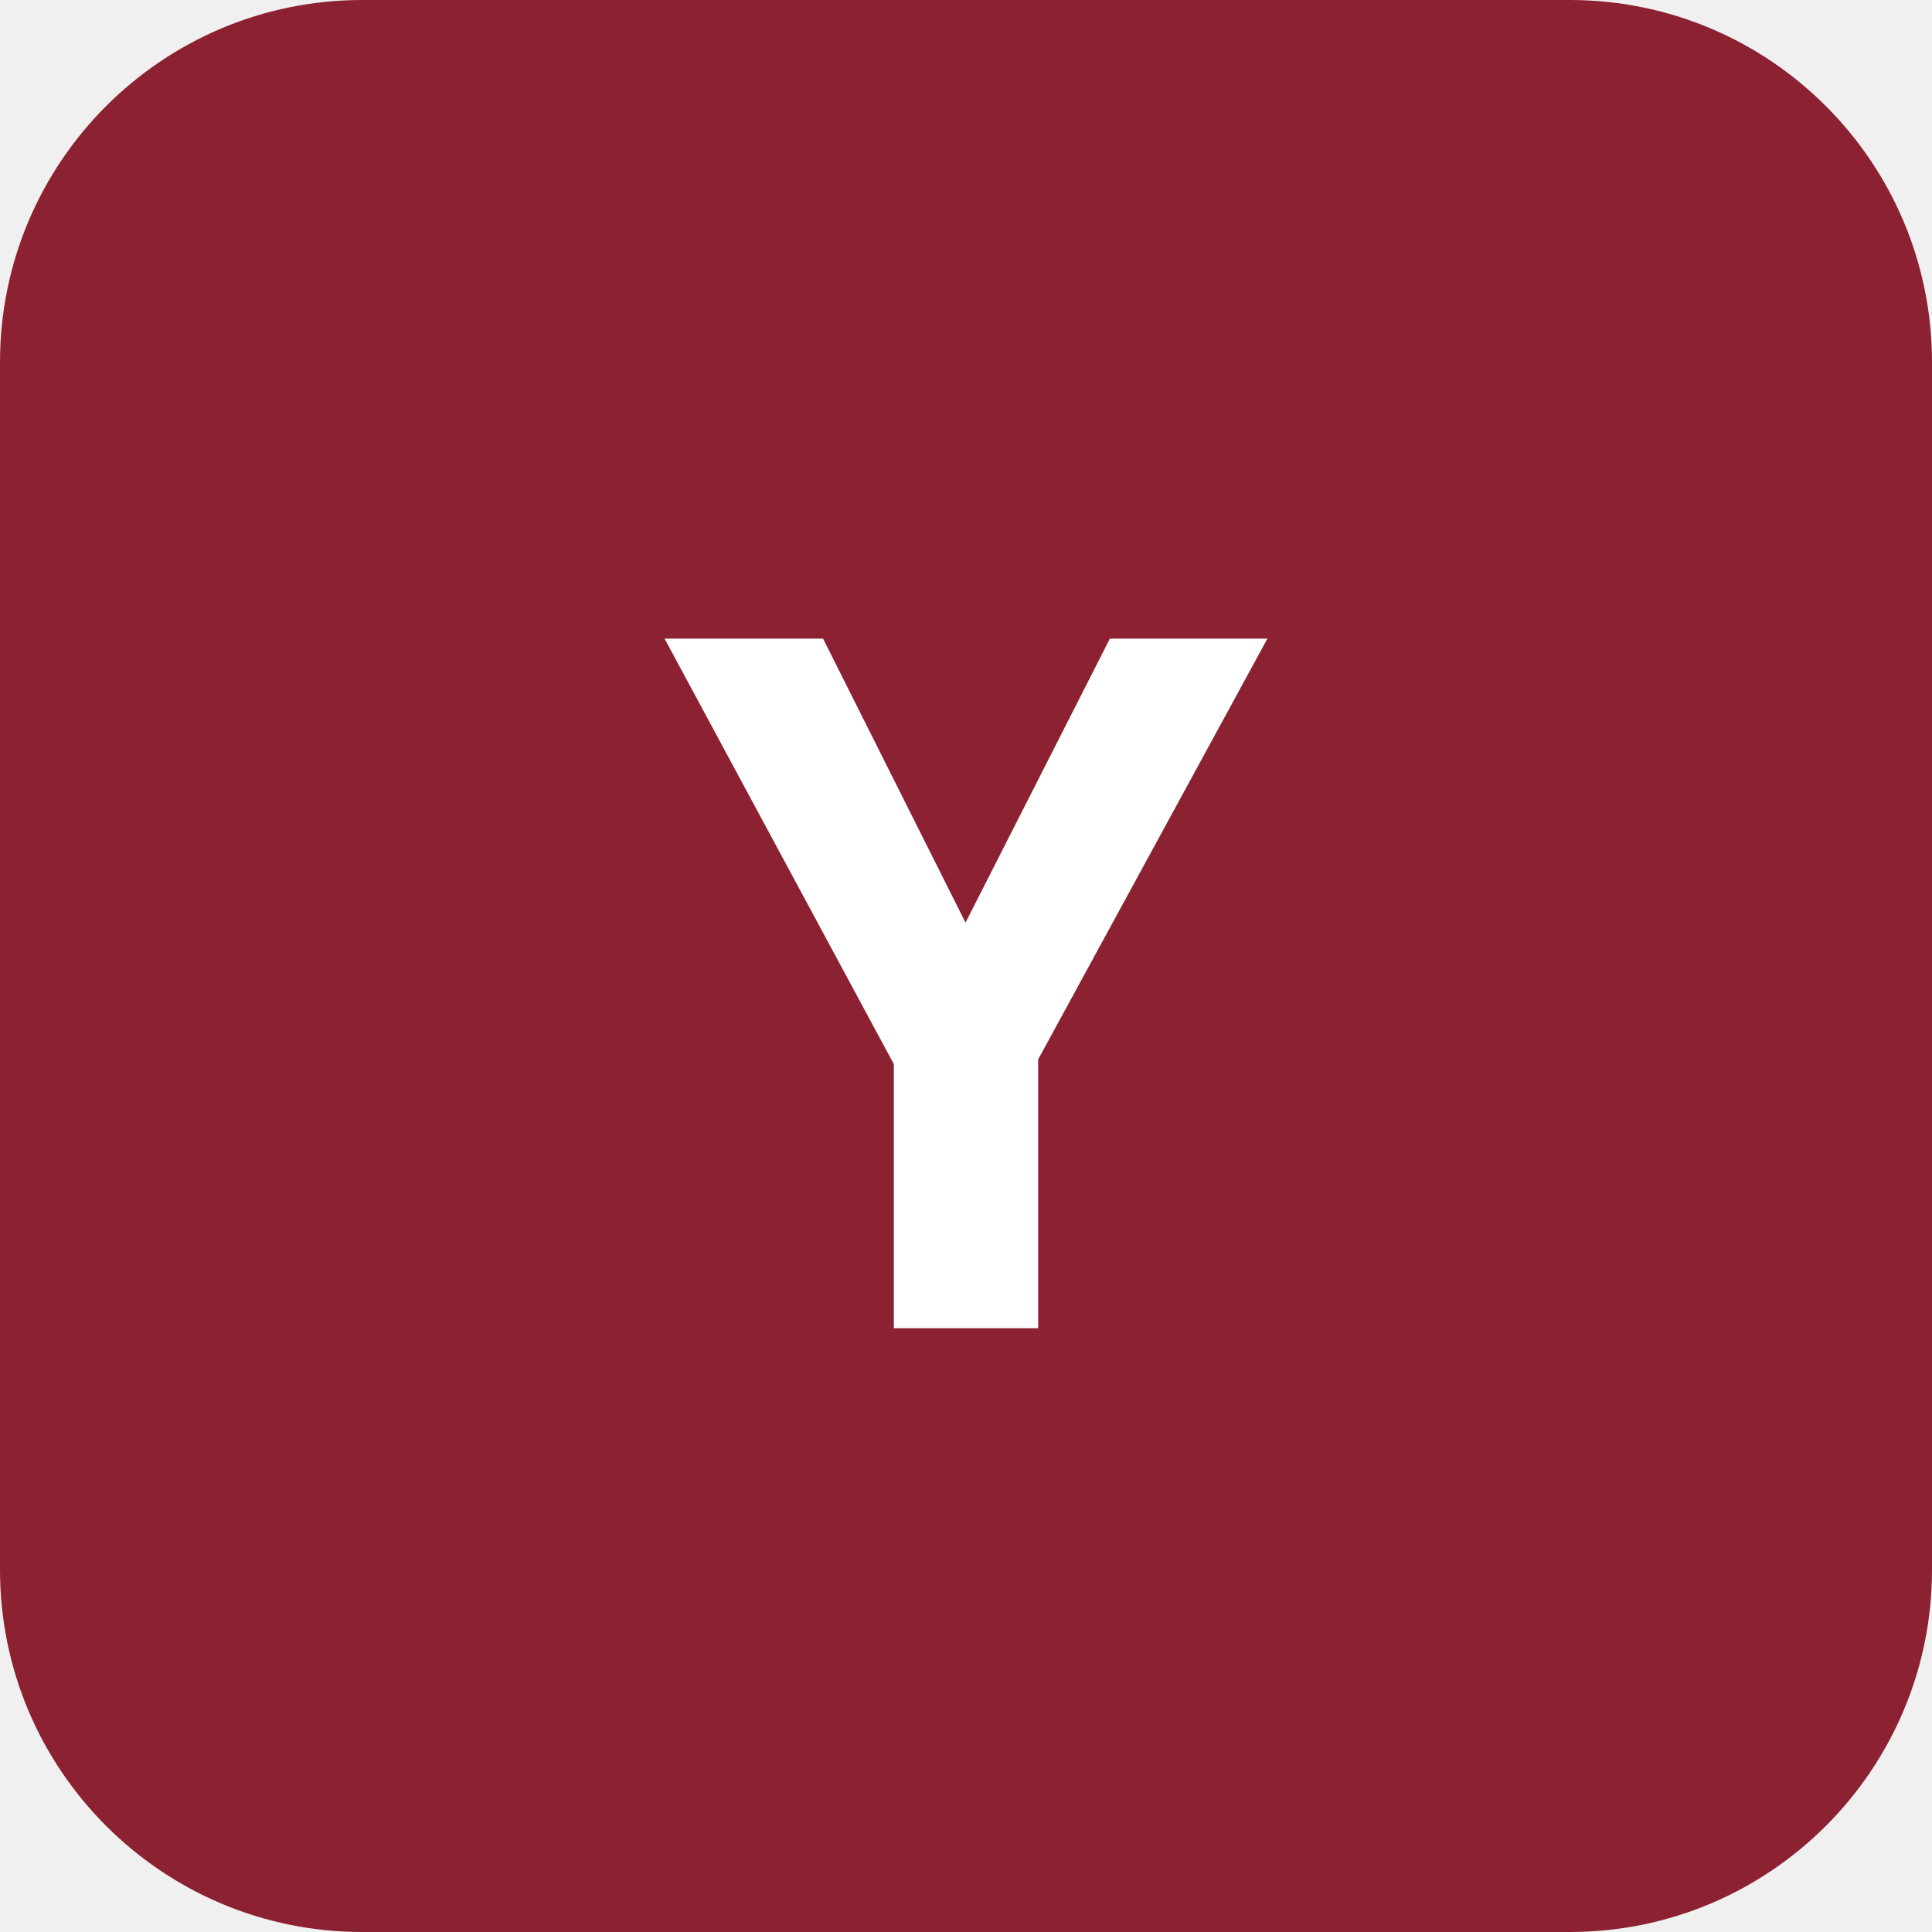
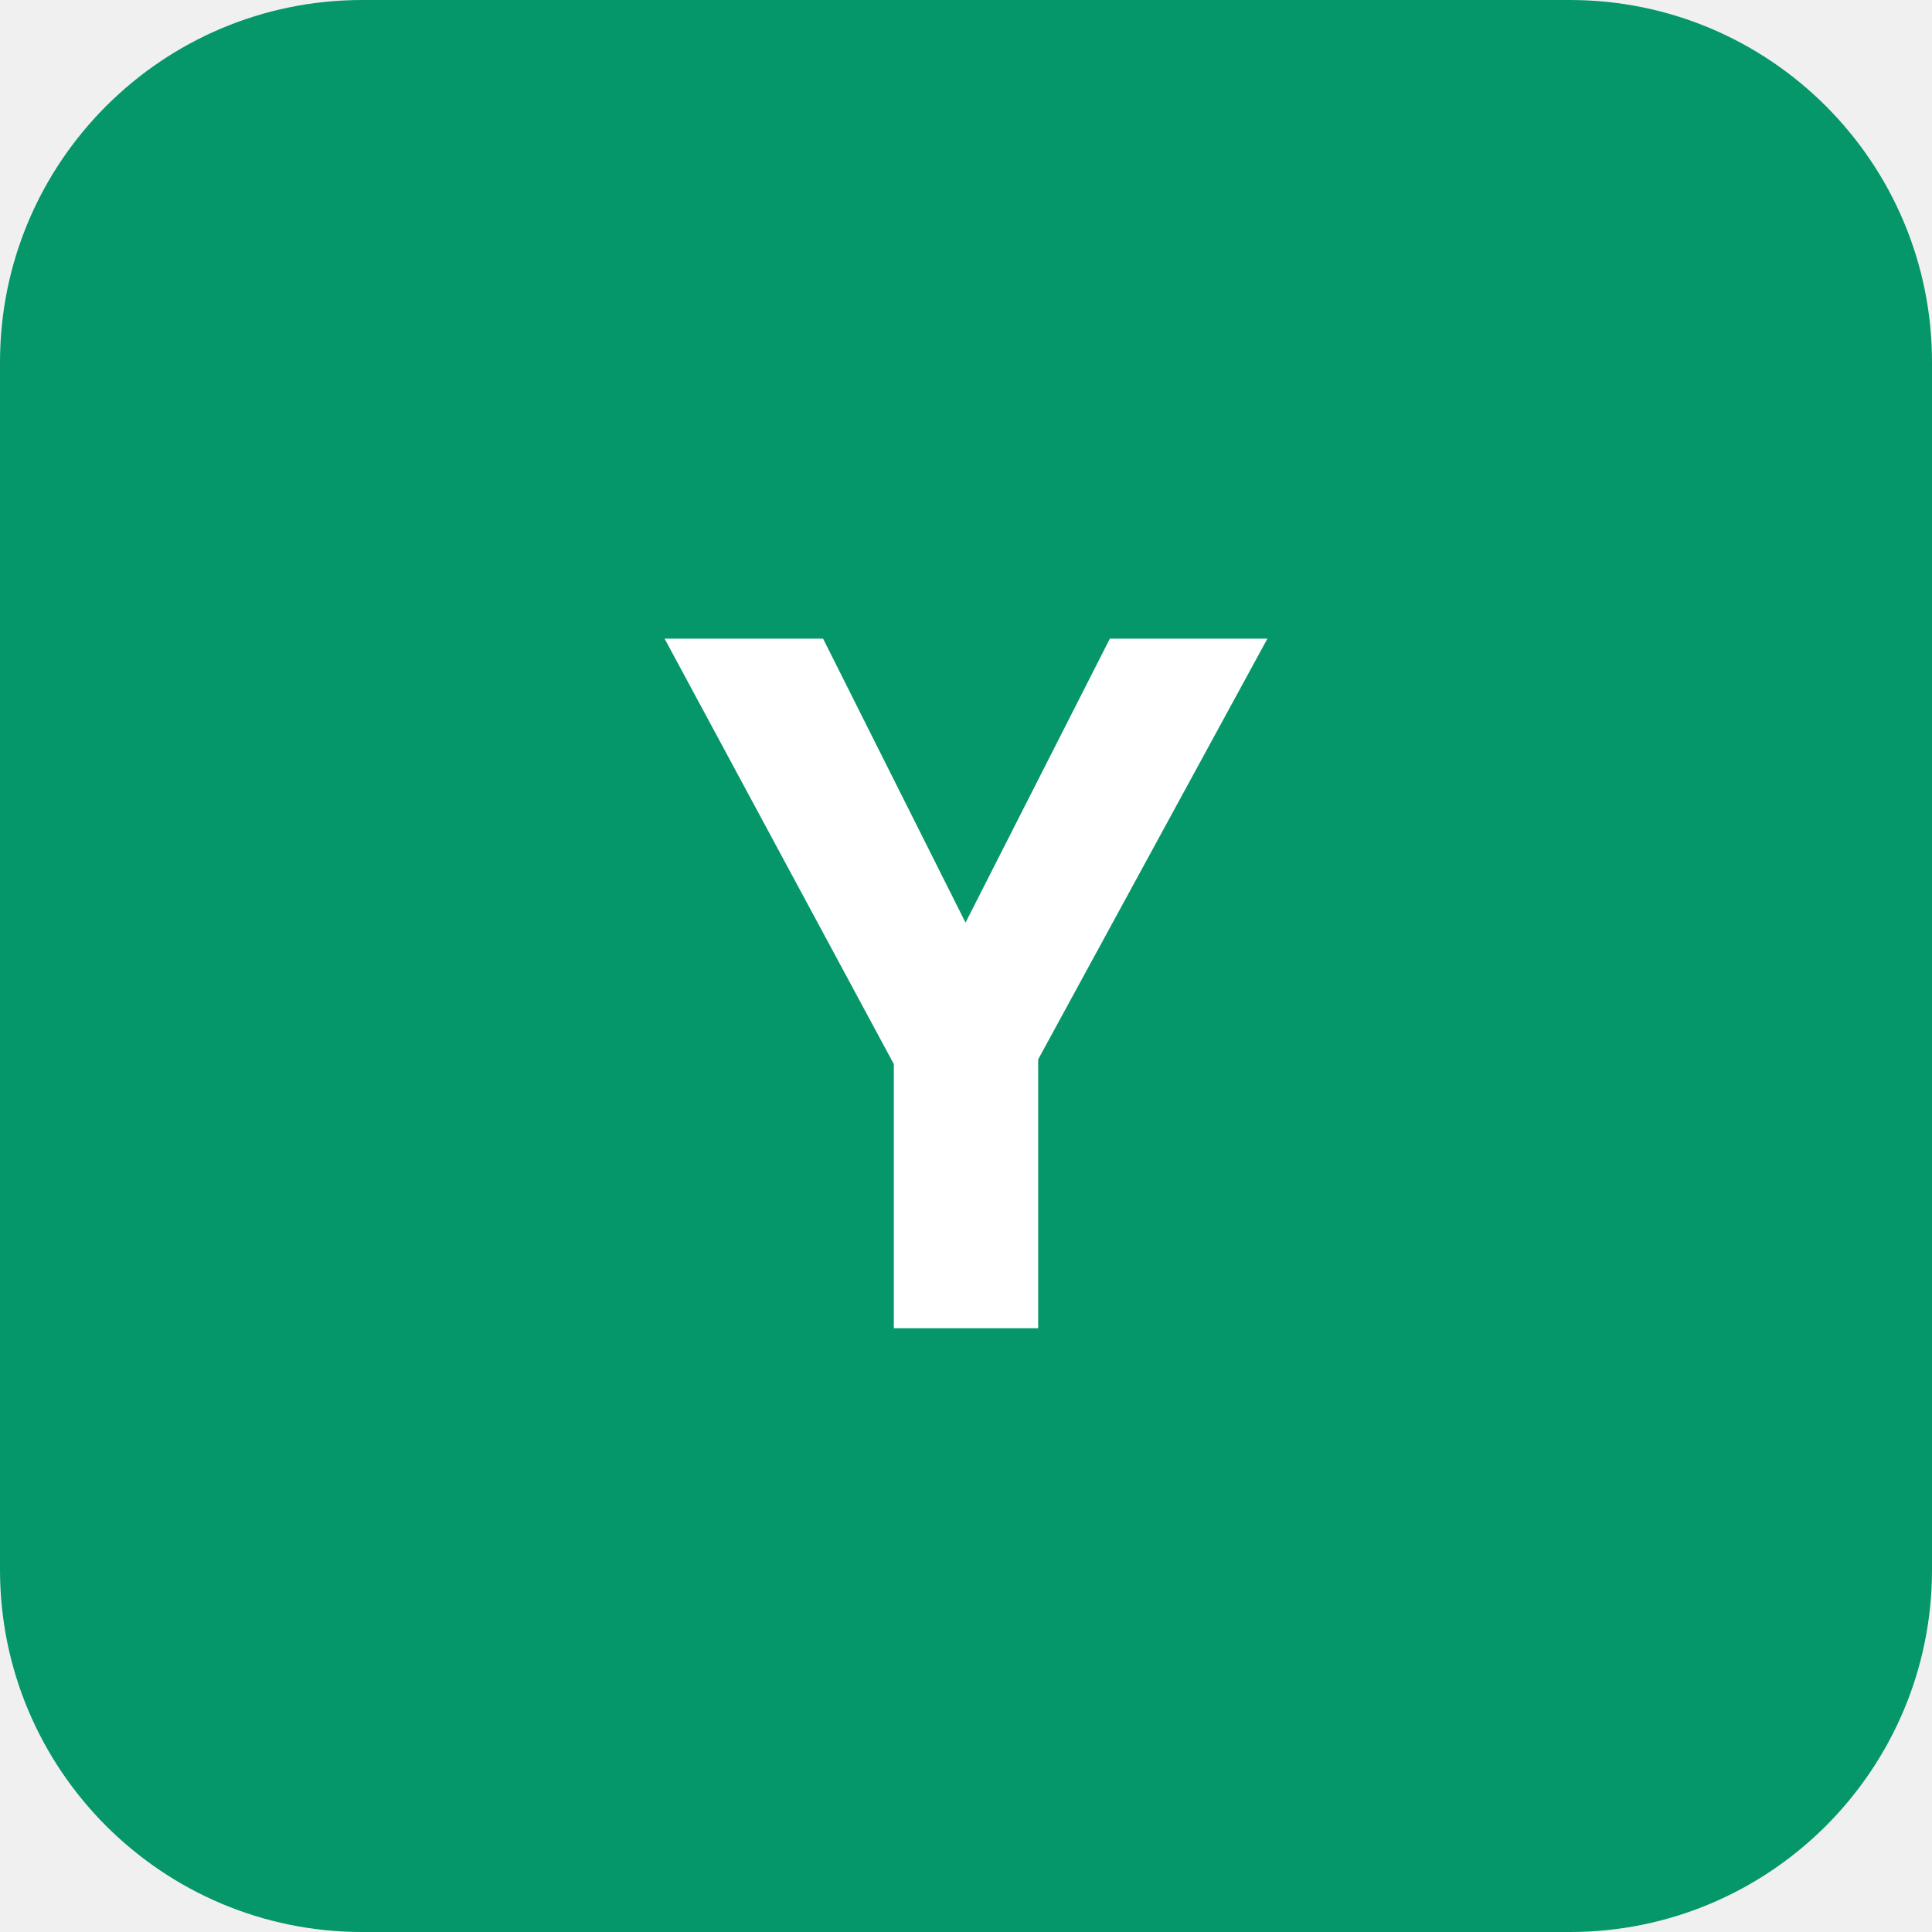
<svg xmlns="http://www.w3.org/2000/svg" viewBox="0 0 32 32">
-   <rect width="32" height="32" rx="6" fill="#8b2131" />
+   <rect width="32" height="32" rx="6" fill="#059669" />
  <text x="16" y="22" text-anchor="middle" font-family="system-ui,sans-serif" font-size="16" font-weight="700" fill="#fff">Y</text>
</svg>
